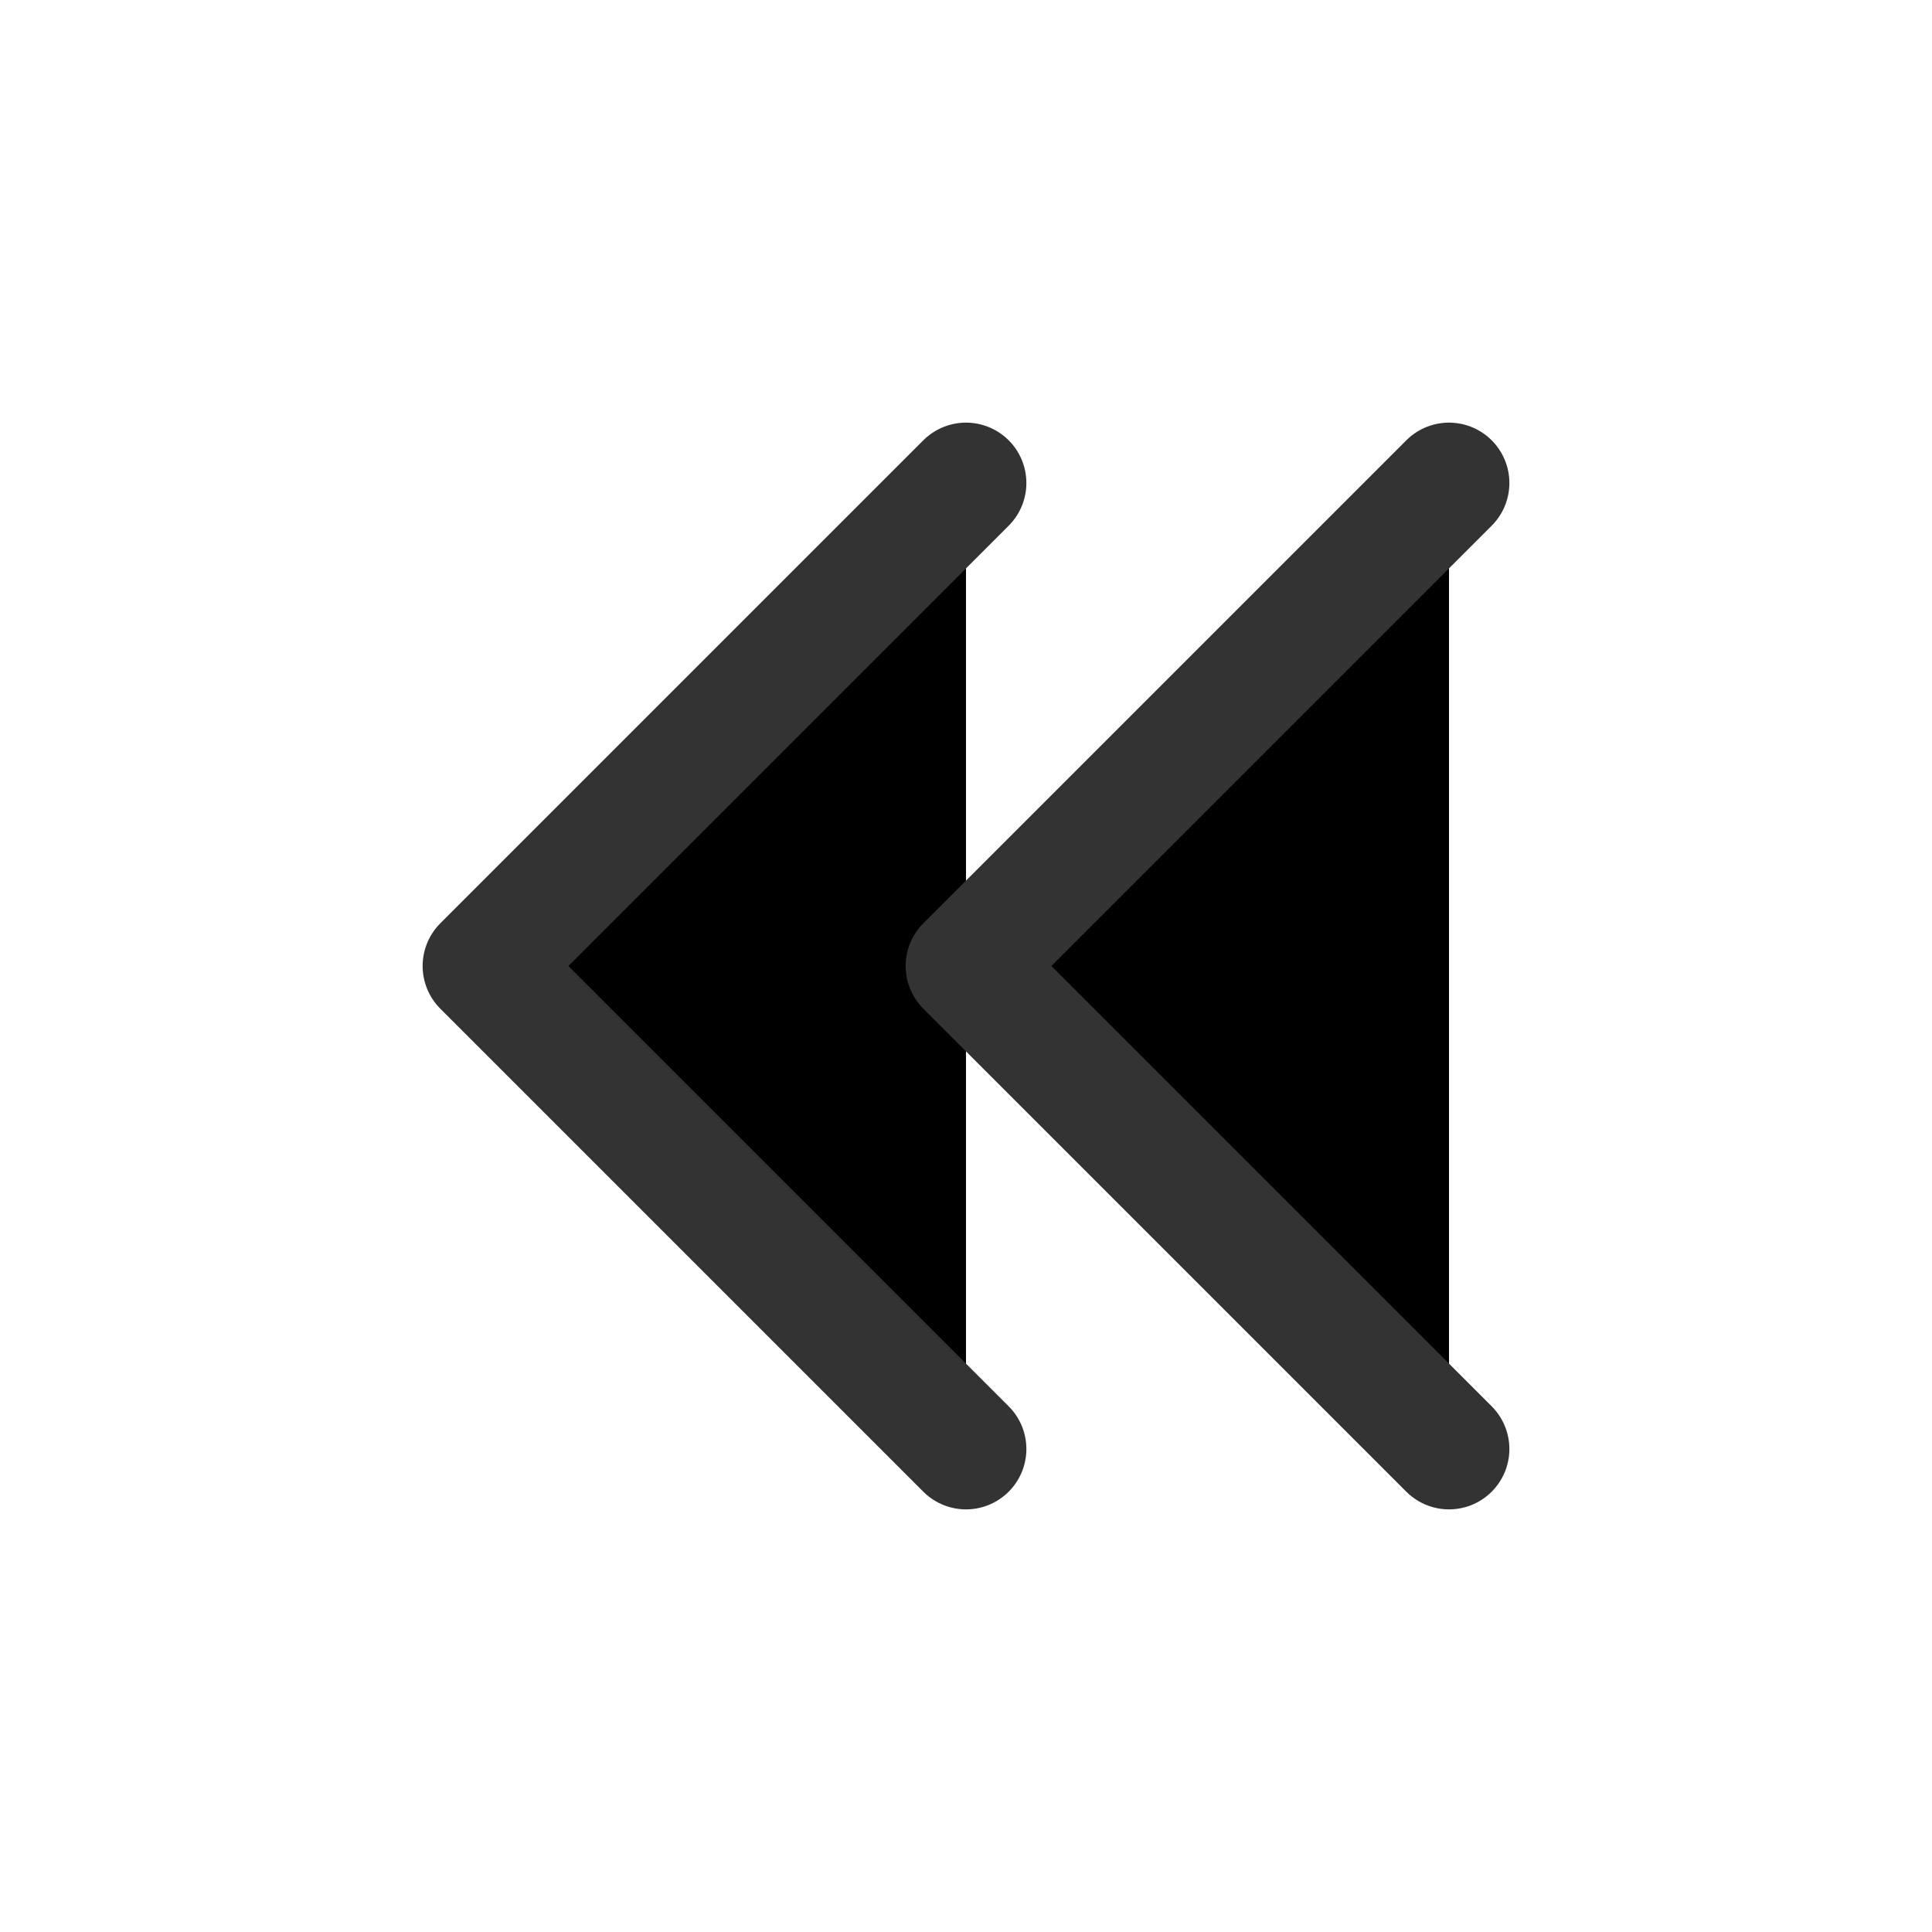
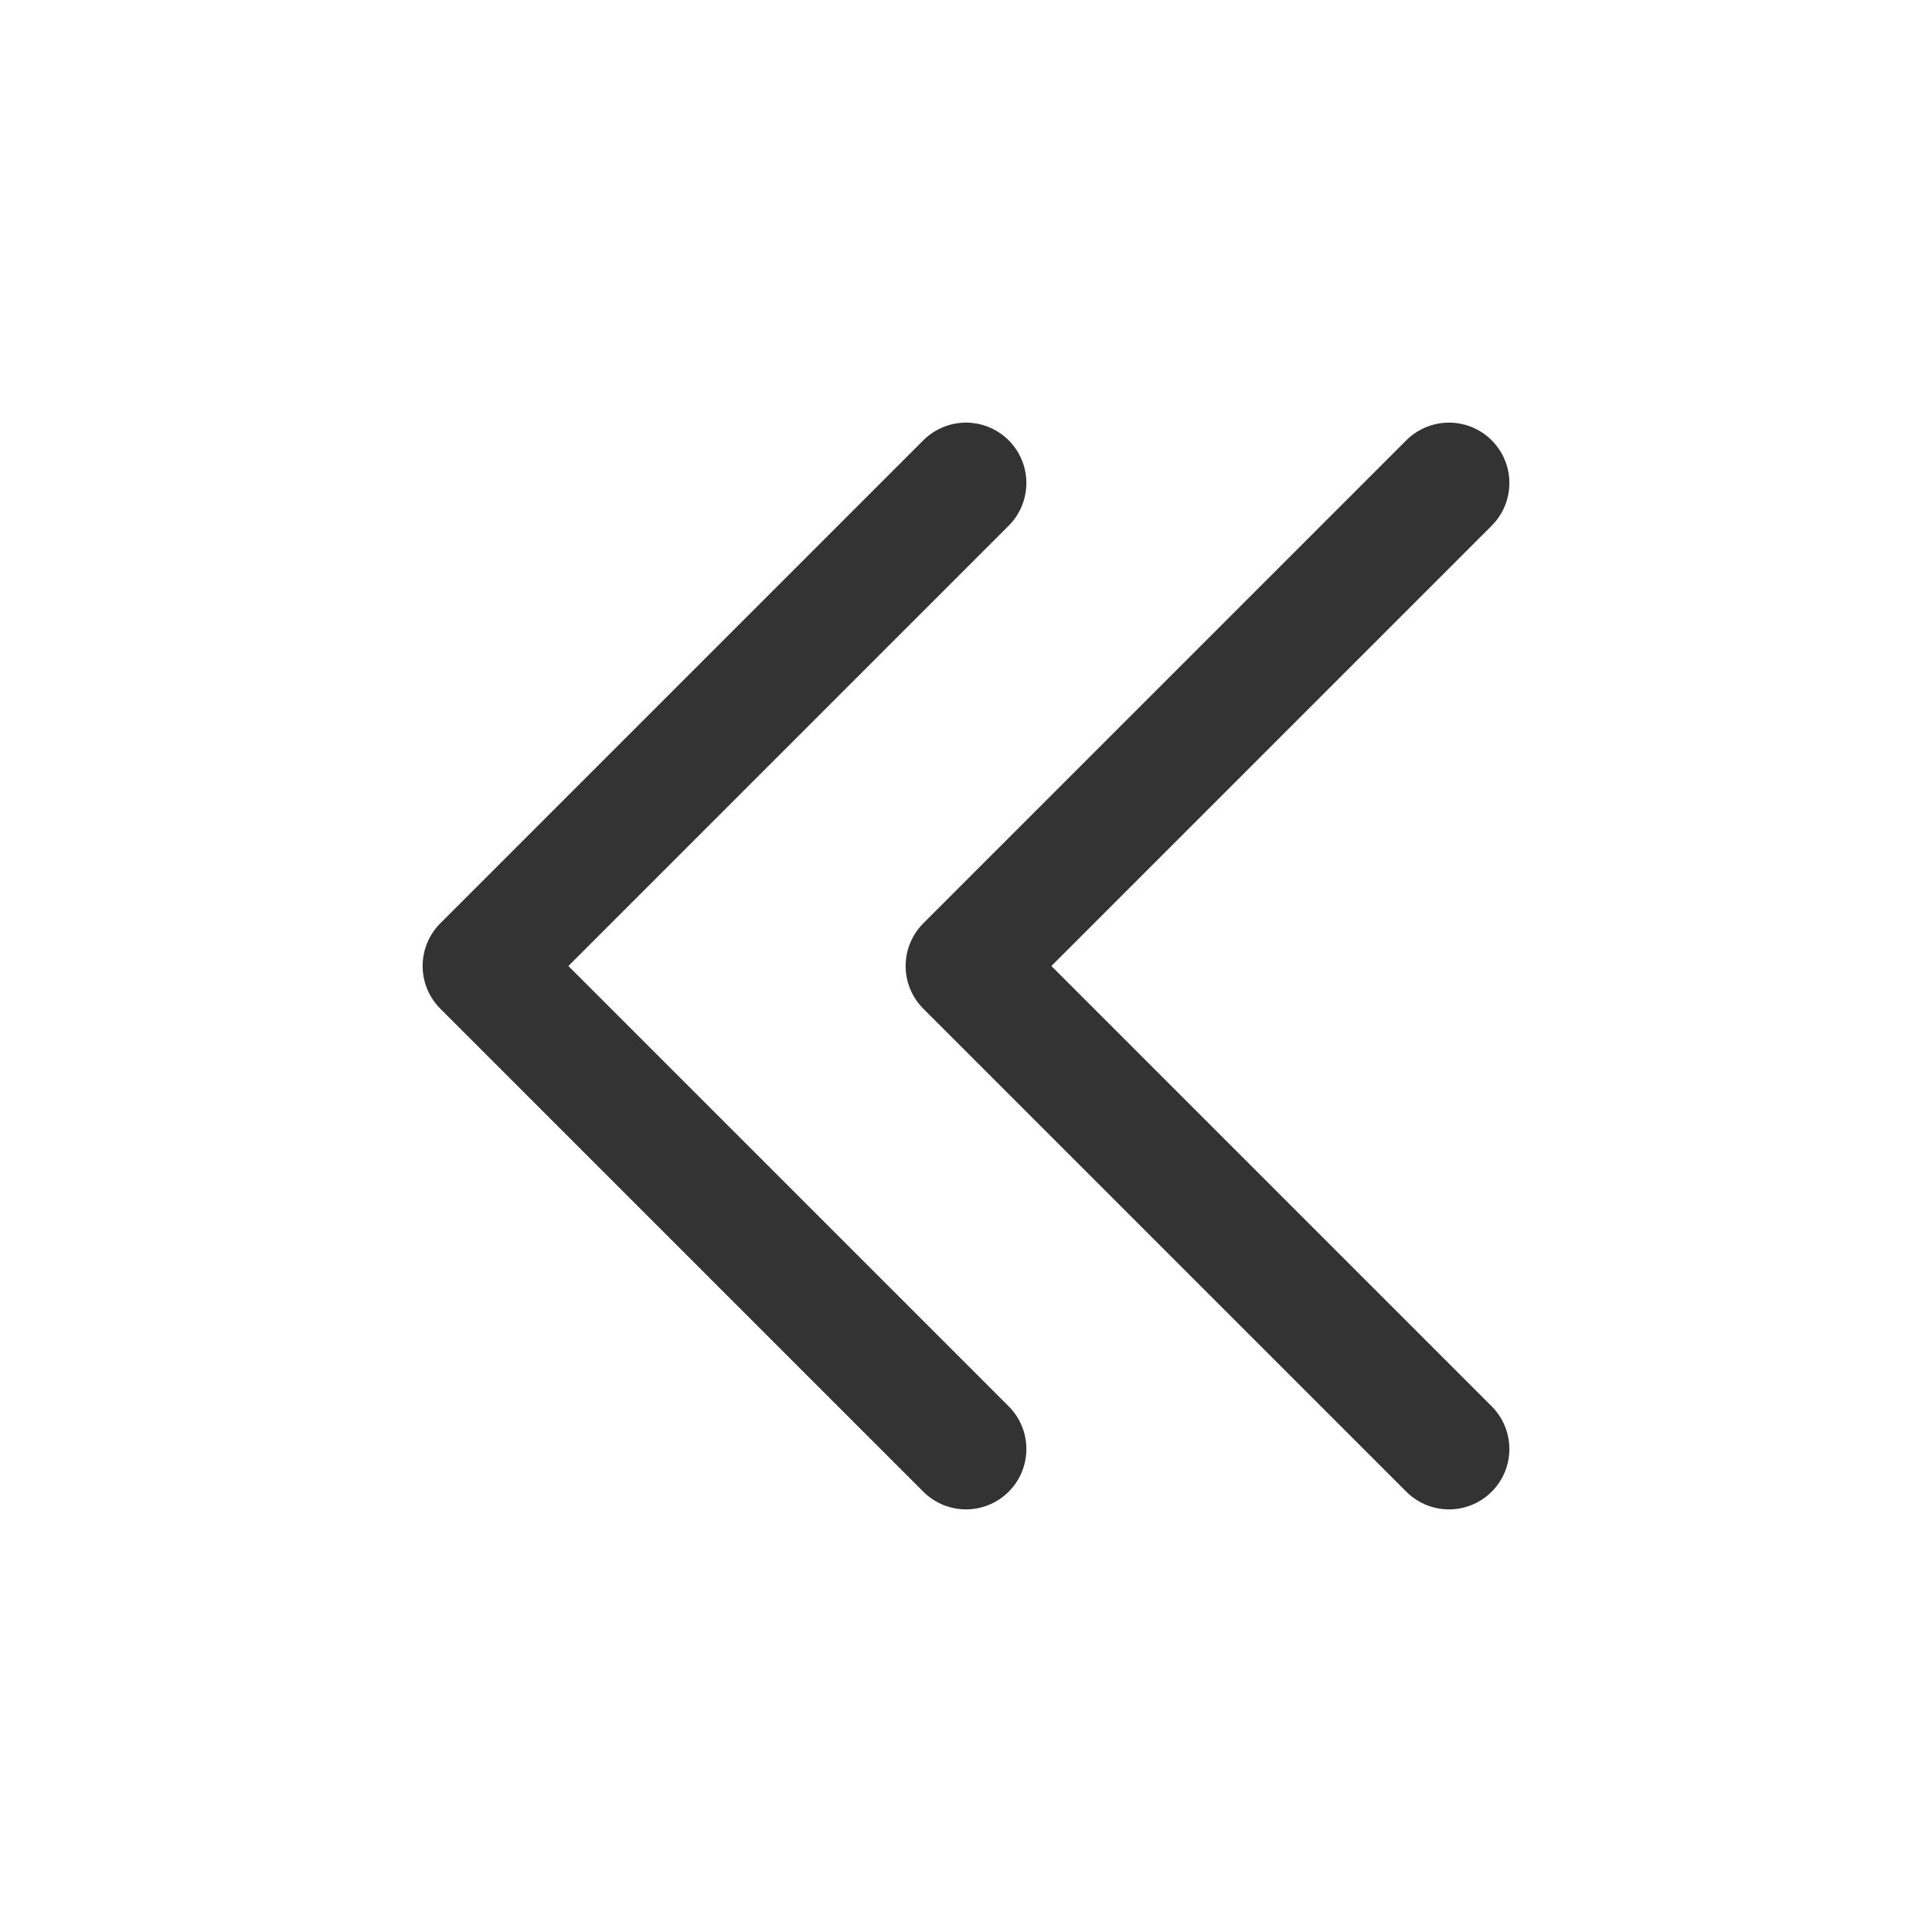
- <svg xmlns="http://www.w3.org/2000/svg" width="24" height="24" viewBox="0 0 48 48">
+ <svg xmlns="http://www.w3.org/2000/svg" width="24" height="24" viewBox="0 0 48 48" fill="none">
  <path d="M24 36L12 24L24 12" stroke="#333" stroke-width="3" stroke-linecap="round" stroke-linejoin="round" />
  <path d="M36 36L24 24L36 12" stroke="#333" stroke-width="3" stroke-linecap="round" stroke-linejoin="round" />
</svg>
